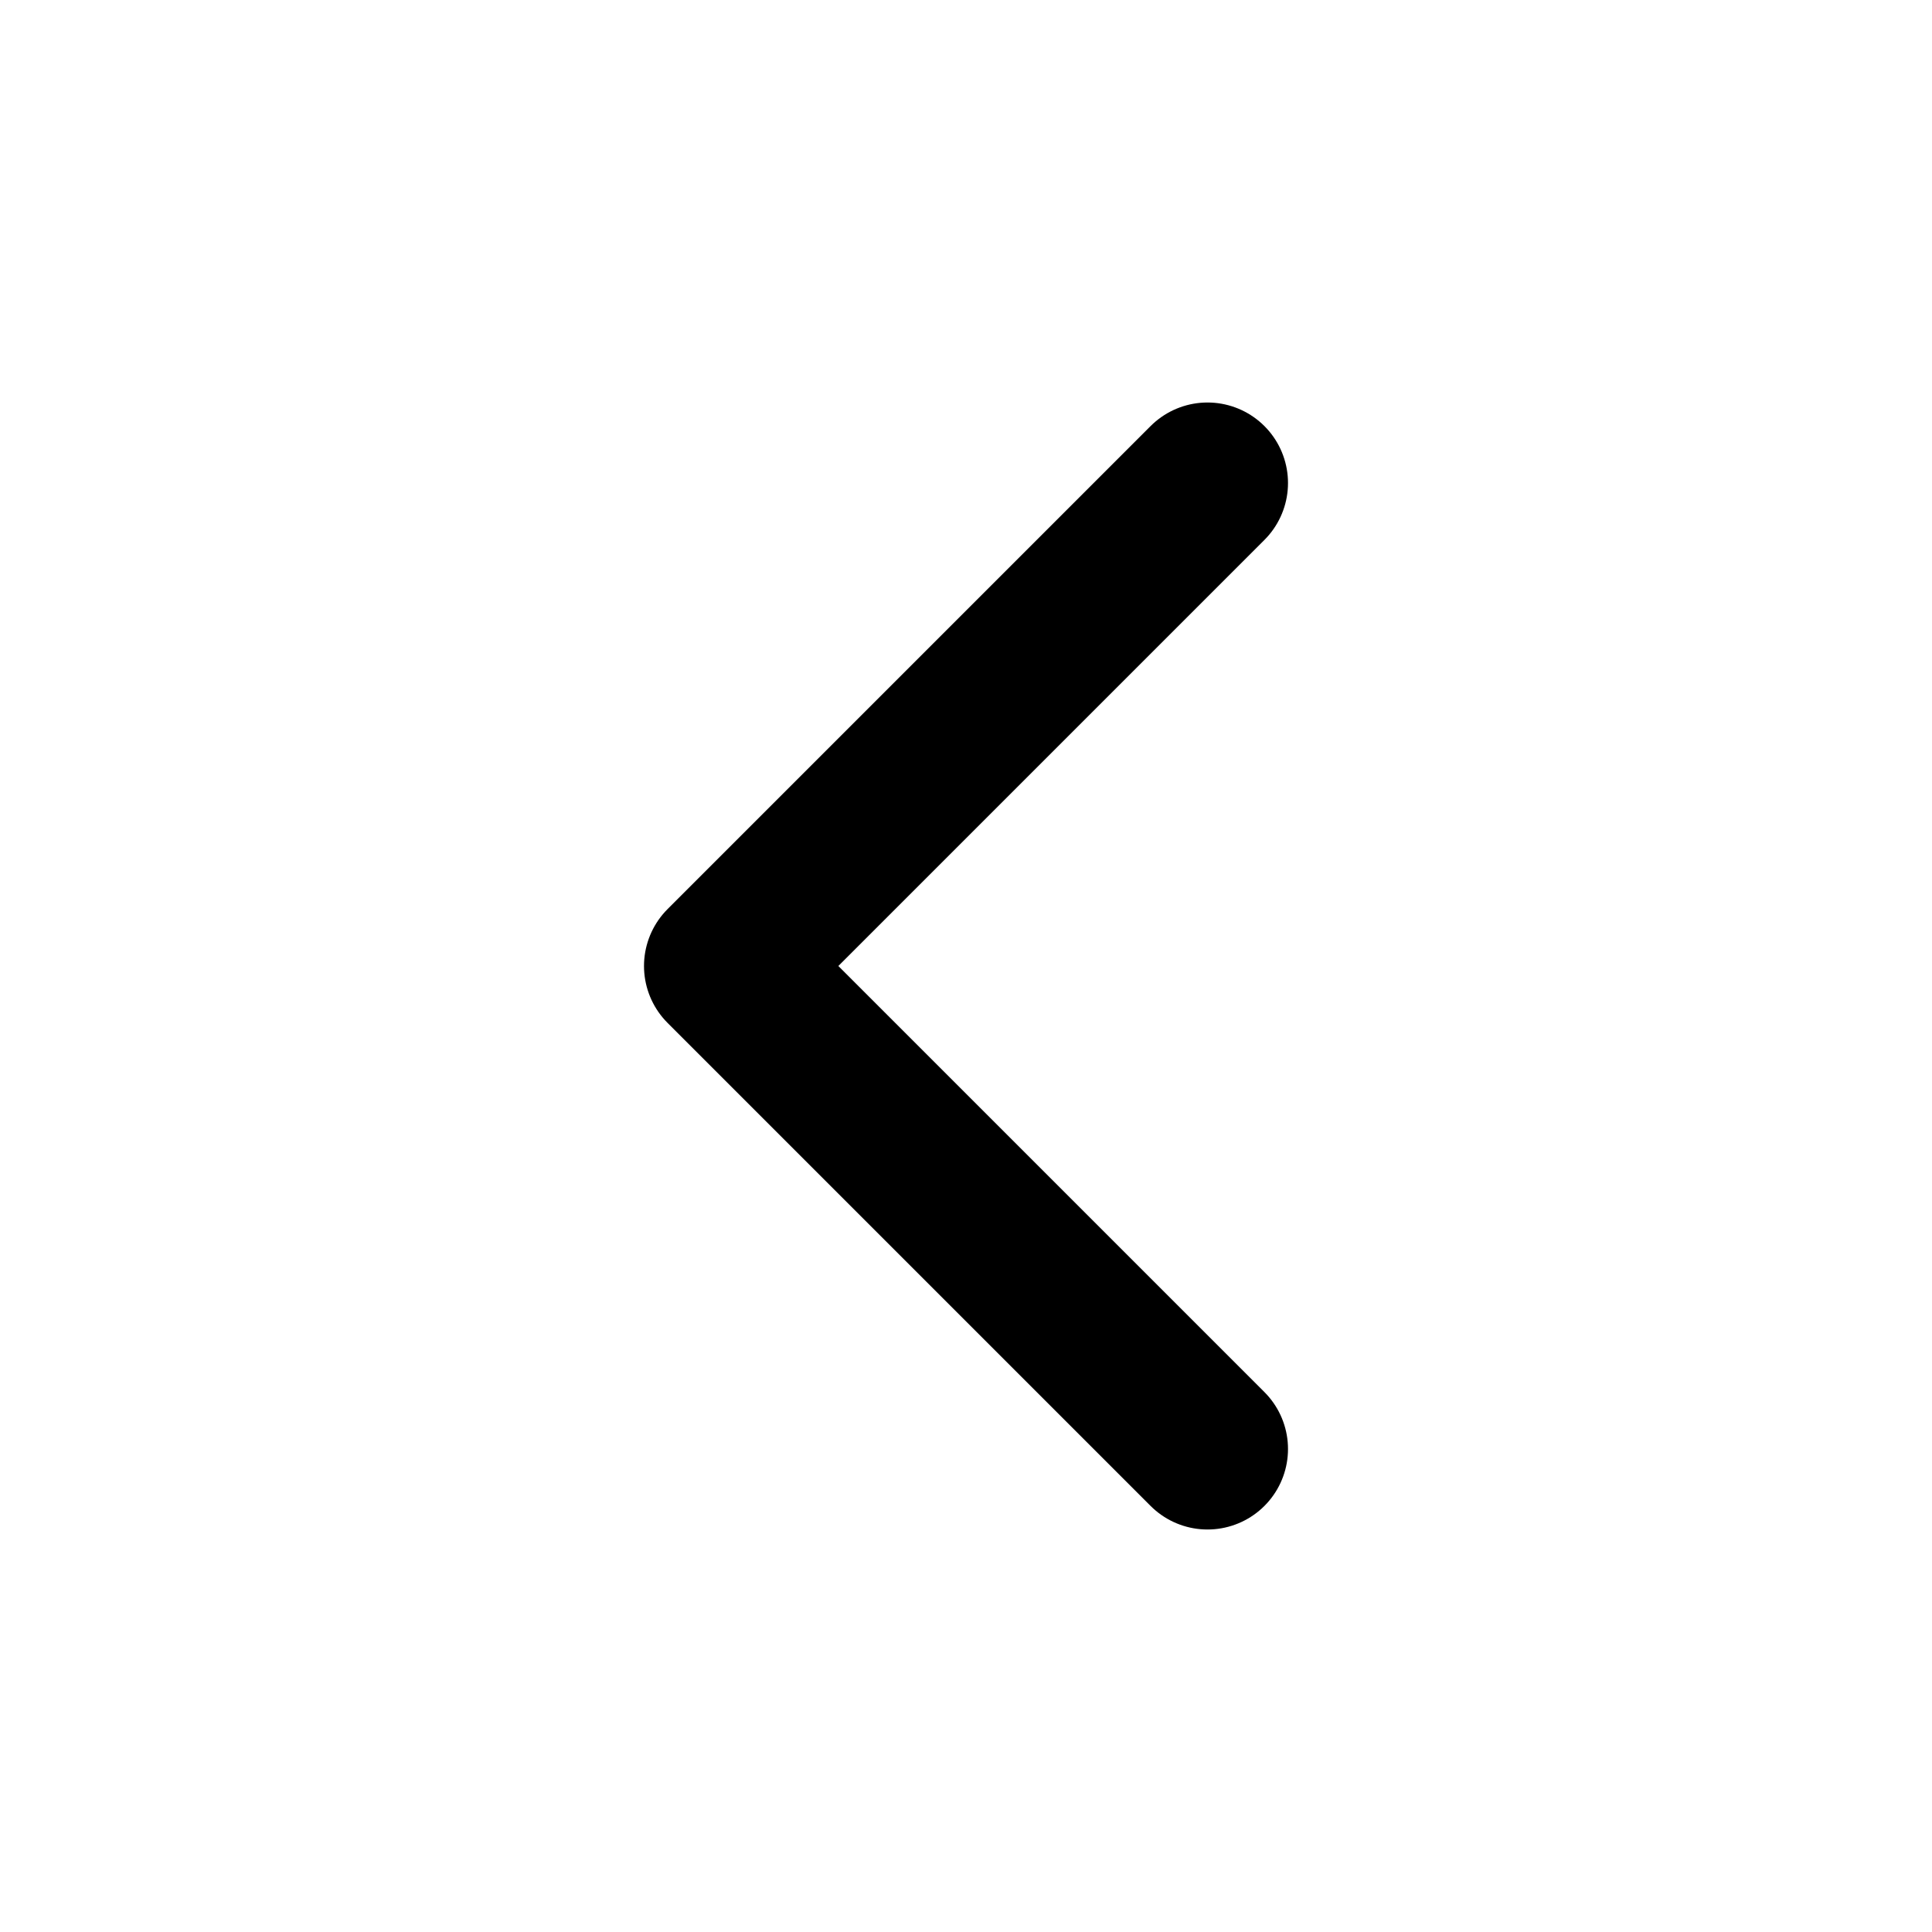
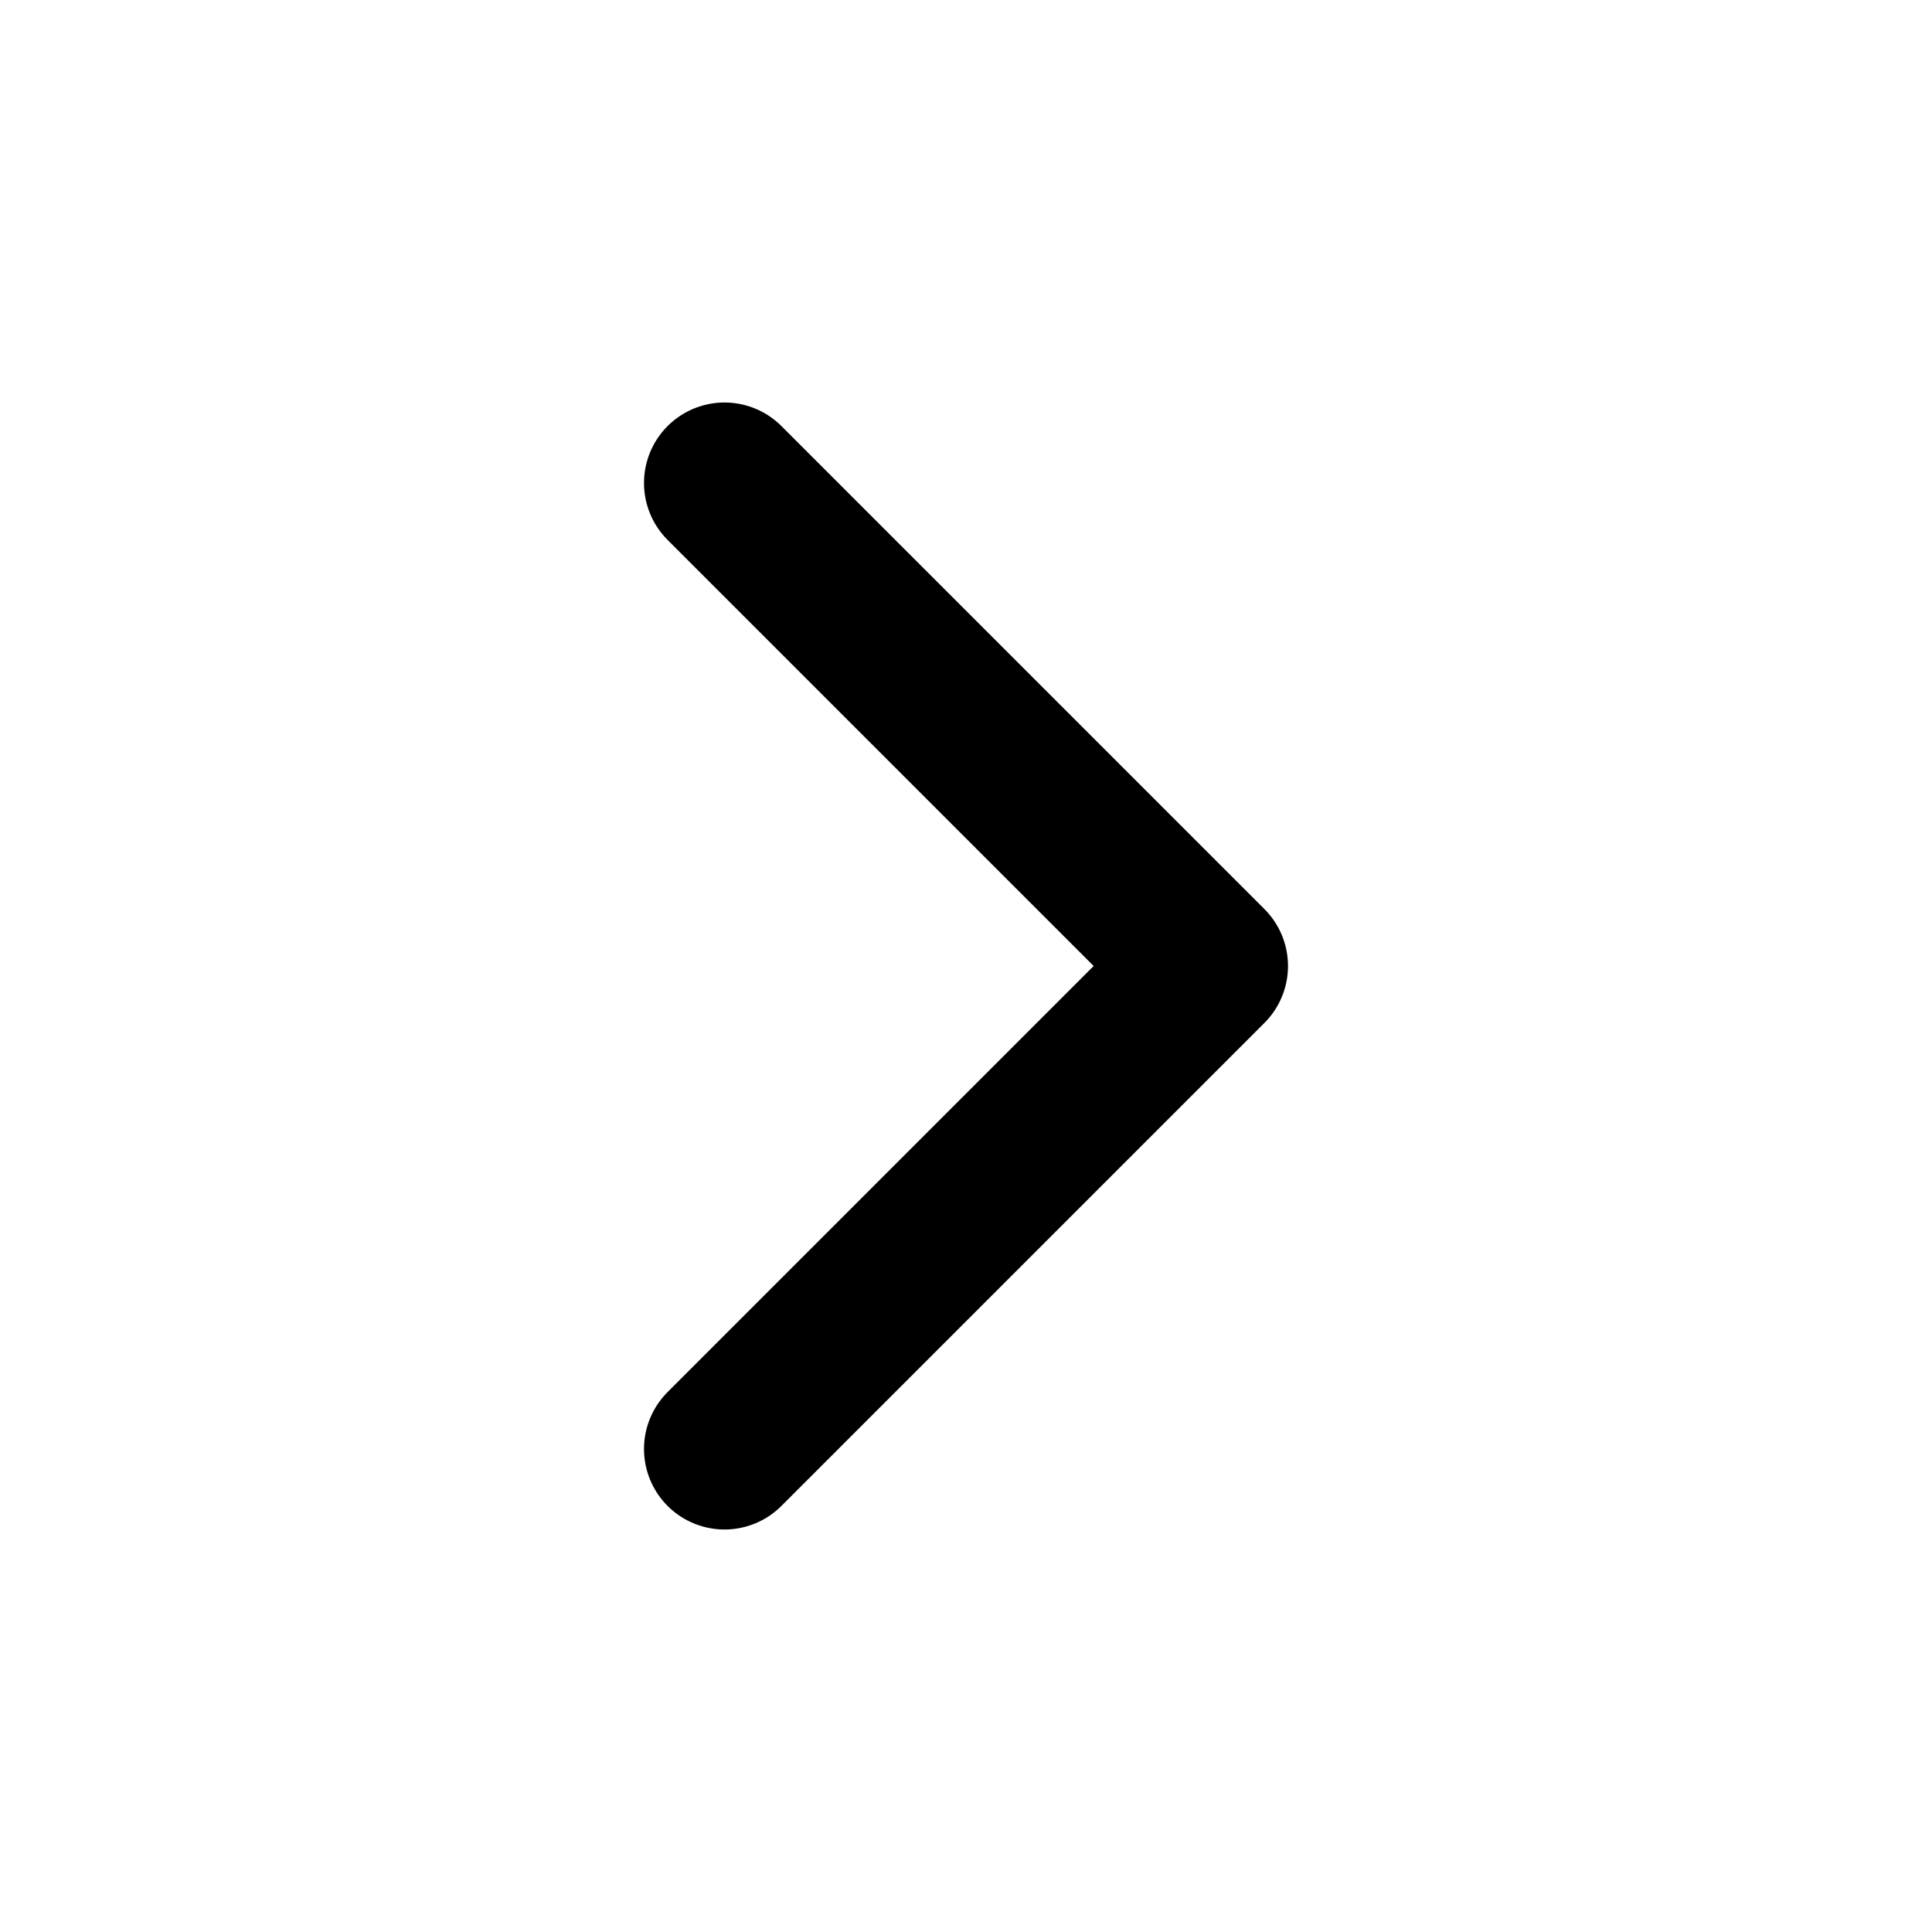
<svg xmlns="http://www.w3.org/2000/svg" viewBox="0 0 24 24" width="24" height="24" class="main-grid-item-icon" fill="none" stroke="currentColor" stroke-linecap="round" stroke-linejoin="round" stroke-width="2">
-   <polyline points="15 18 9 12 15 6" />
+   <polyline points="9 18 15 12 9 6" />
</svg>
